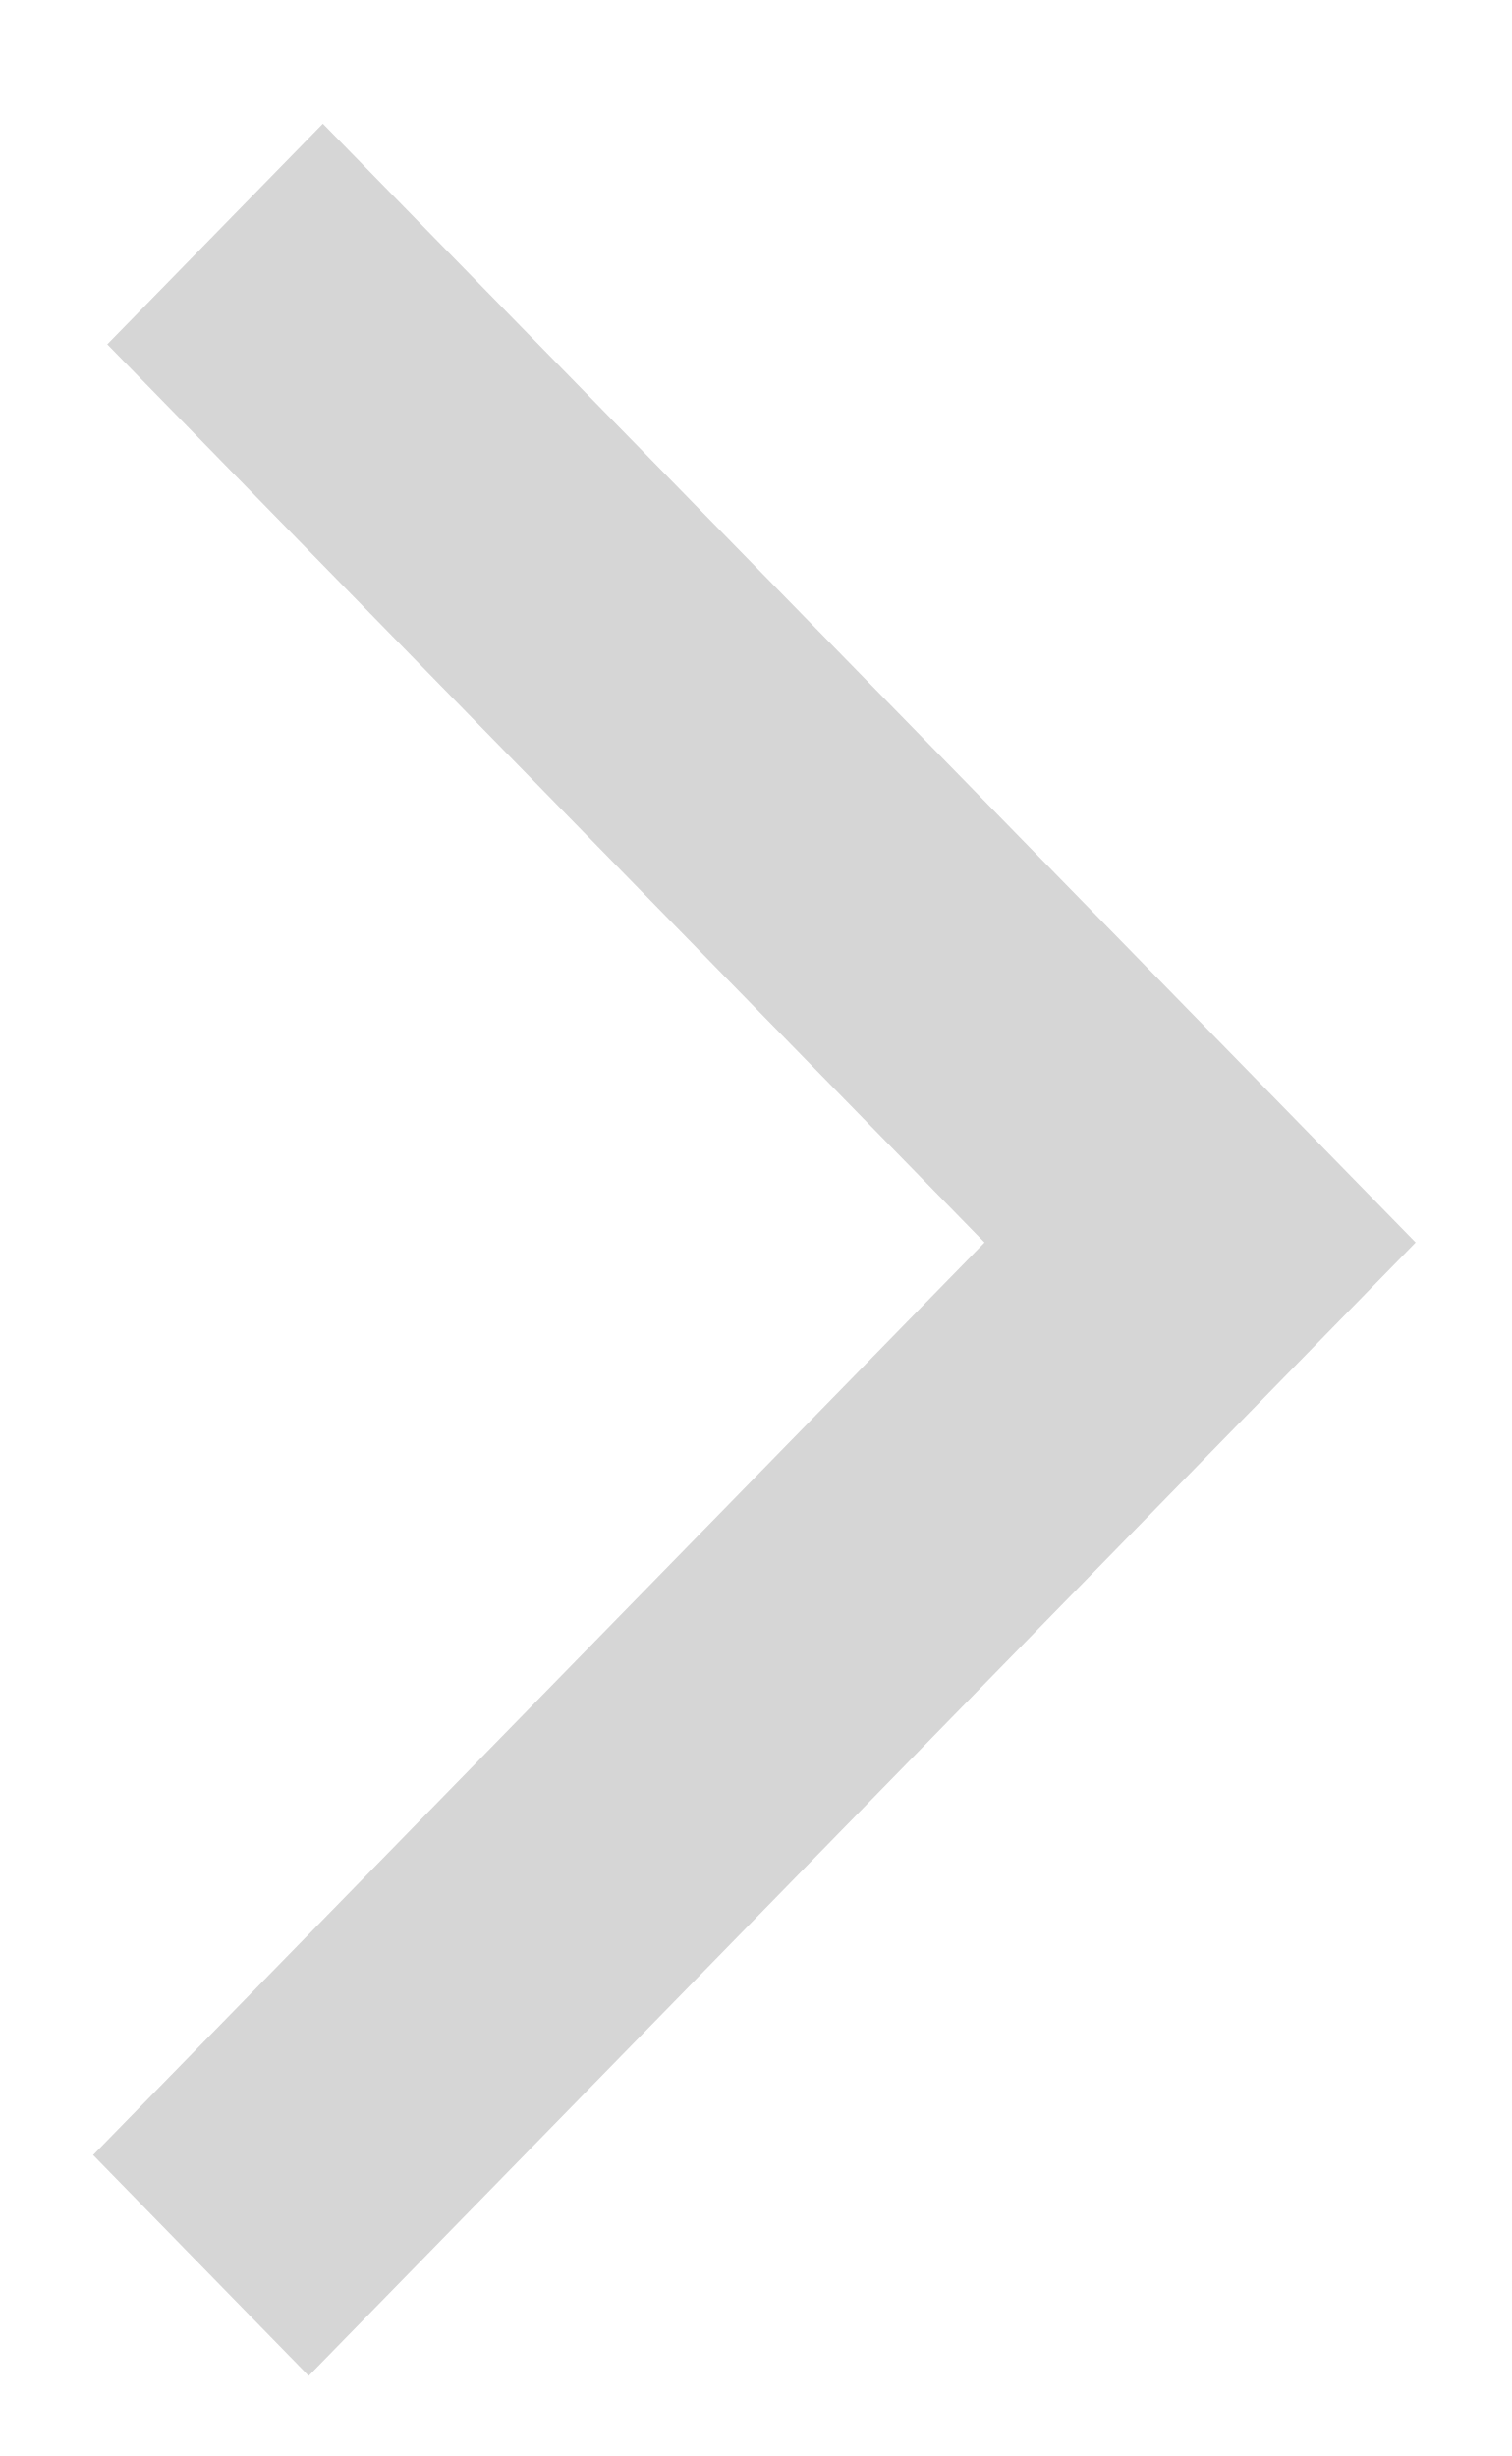
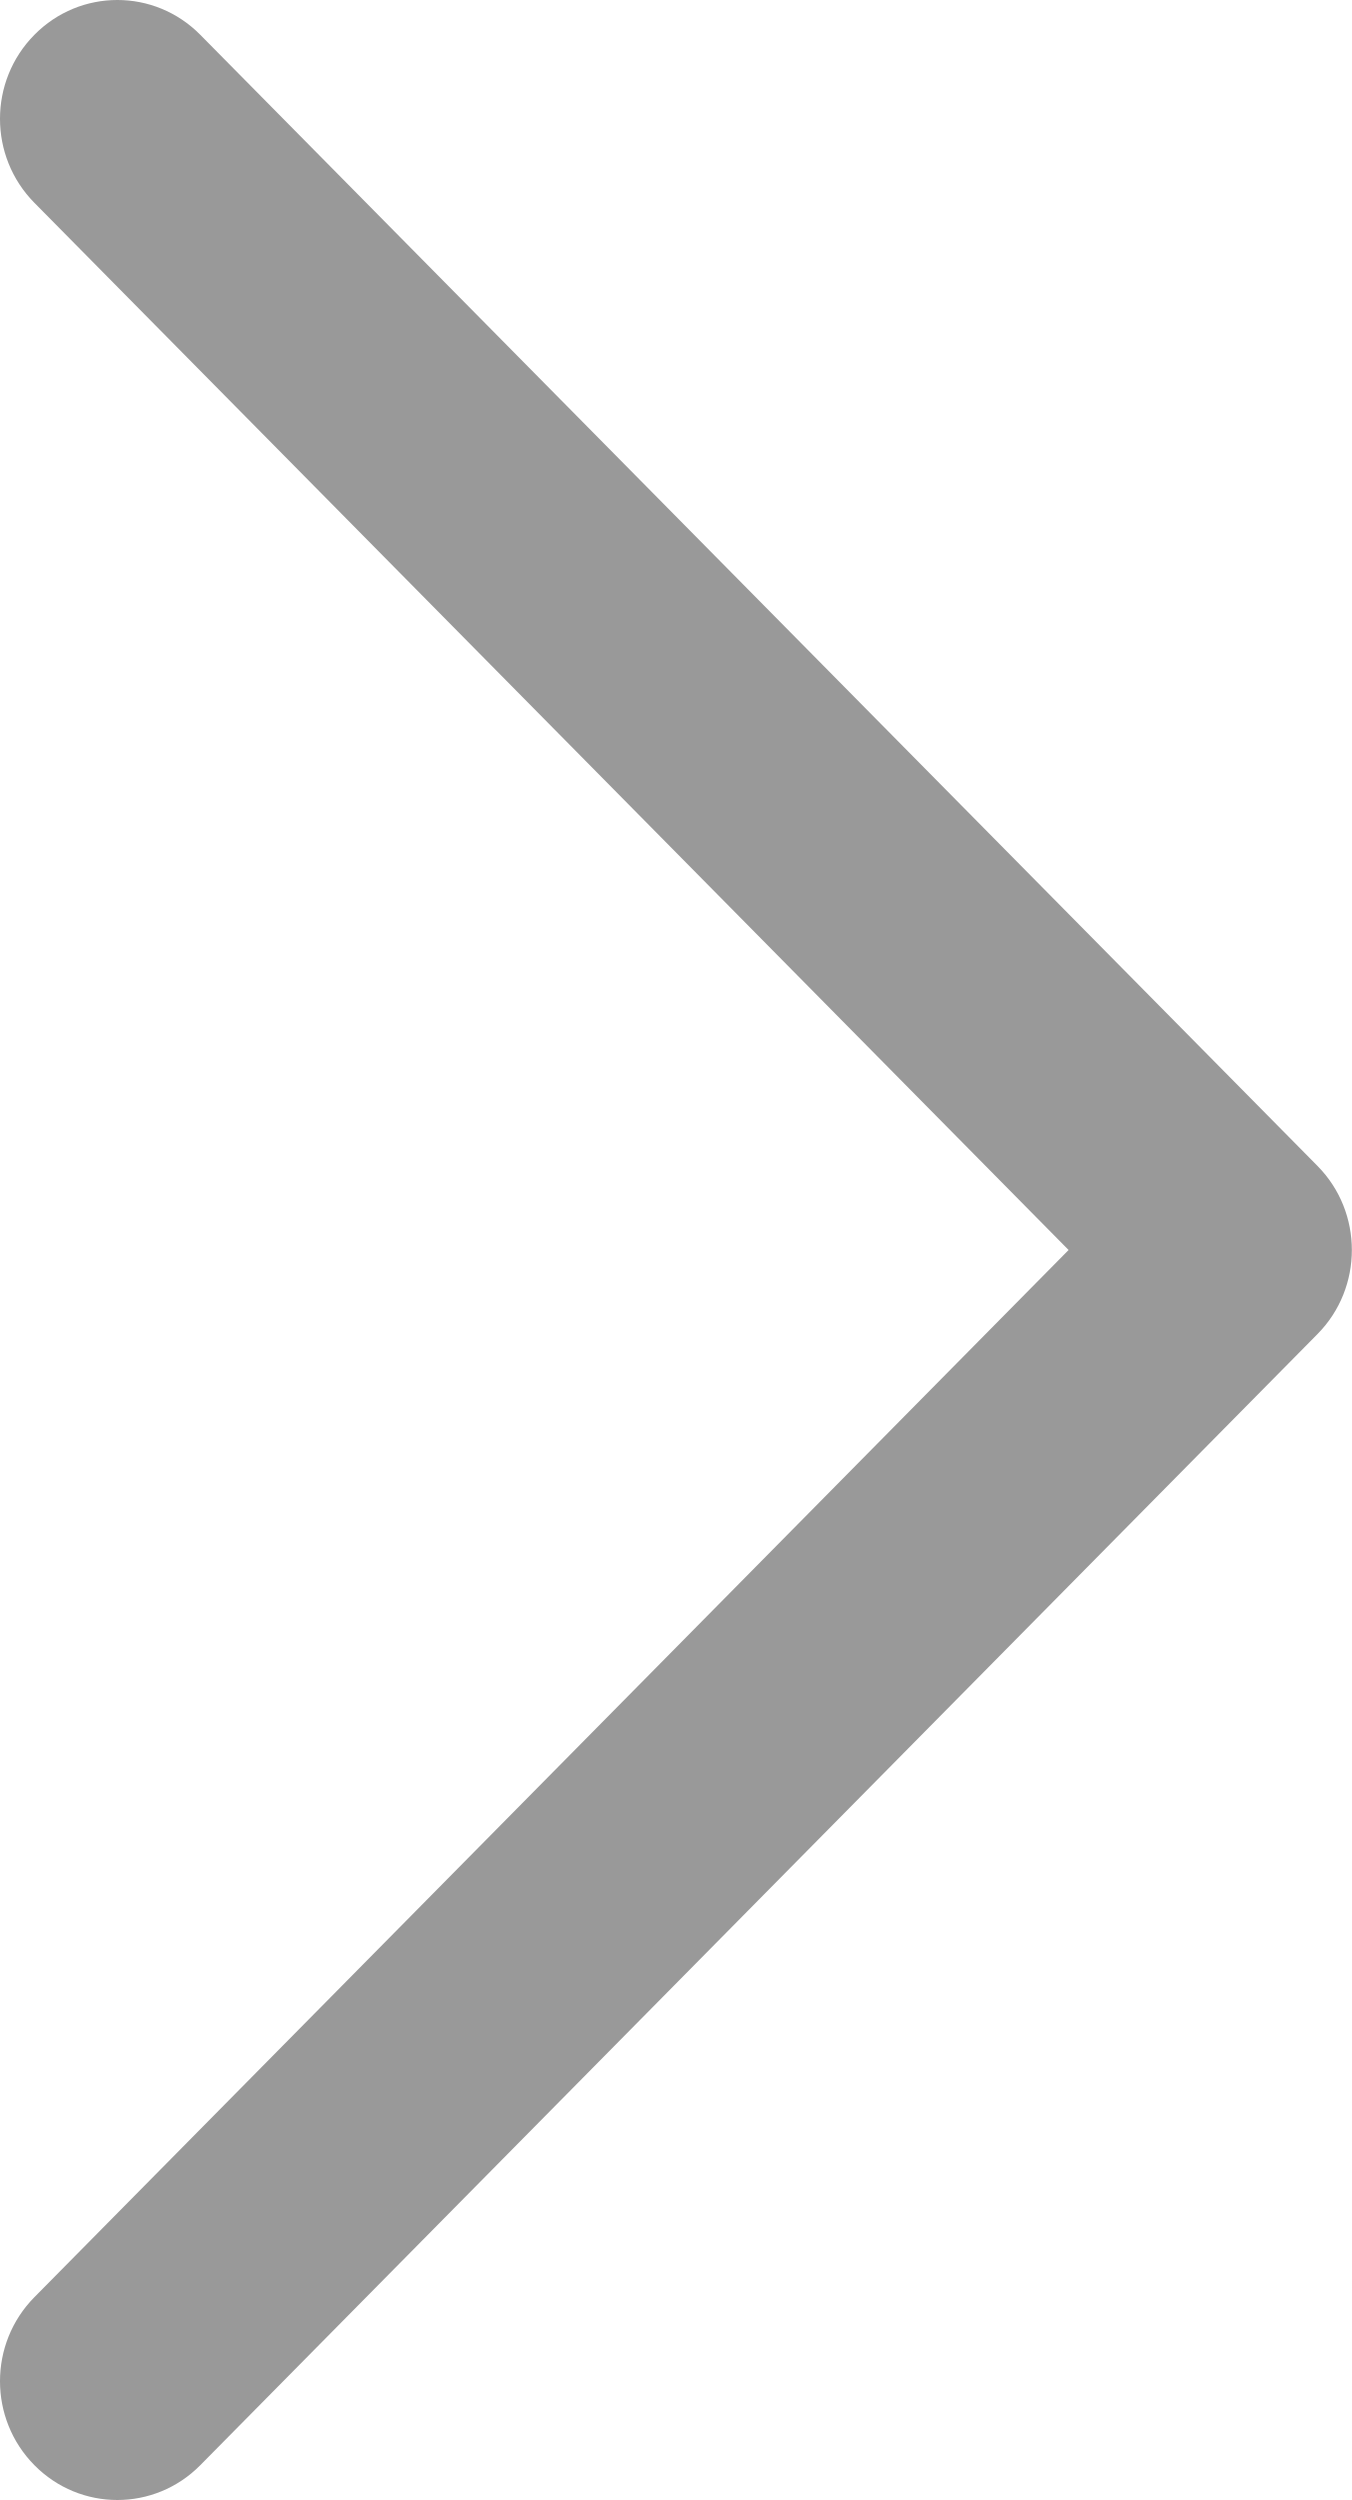
- <svg xmlns="http://www.w3.org/2000/svg" width="8px" height="13px" viewBox="0 0 8 13" version="1.1">
+ <svg xmlns="http://www.w3.org/2000/svg" width="73px" height="135px" viewBox="0 0 73 135" version="1.1">
  <defs />
-   <g id="Design-Library" stroke="none" stroke-width="1" fill="none" fill-rule="evenodd" opacity="0.4">
-     <g id="block_navigation_breadcrums" transform="translate(-235, -29)" fill-rule="nonzero" fill="#999999">
-       <g id="Group-7" transform="translate(119, 26)">
-         <g id="object_icon_arrow_black" transform="translate(120.0028, 9.585) rotate(-90) translate(-120.0028, -9.585) translate(114, 6)">
-           <polygon id="Path-2" points="1.181 0.075 0.012 1.216 6.011 7.075 11.933 1.291 10.765 0.15 6.011 4.793" />
-         </g>
-       </g>
+   <g id="Page-1" stroke="none" stroke-width="1" fill="none" fill-rule="evenodd">
+     <g id="object_icon_arrow_black-(2)" transform="translate(36.5, 67.5) rotate(-90) translate(-36.5, -67.5) translate(-32, 30)">
+       <rect id="Rectangle-8" x="0" y="0" width="137" height="75" />
+       <path d="M68.5,74 C66.858,74 65.215,73.383 63.962,72.146 L2.88,11.816 C0.373,9.341 0.373,5.332 2.88,2.857 C5.386,0.381 9.445,0.381 11.952,2.857 L68.5,58.704 L125.048,2.857 C127.555,0.381 131.614,0.381 134.12,2.857 C136.627,5.332 136.627,9.341 134.12,11.816 L73.038,72.146 C71.785,73.383 70.142,74 68.5,74" id="Fill-1" fill="#999999" fill-rule="nonzero" />
    </g>
  </g>
</svg>
